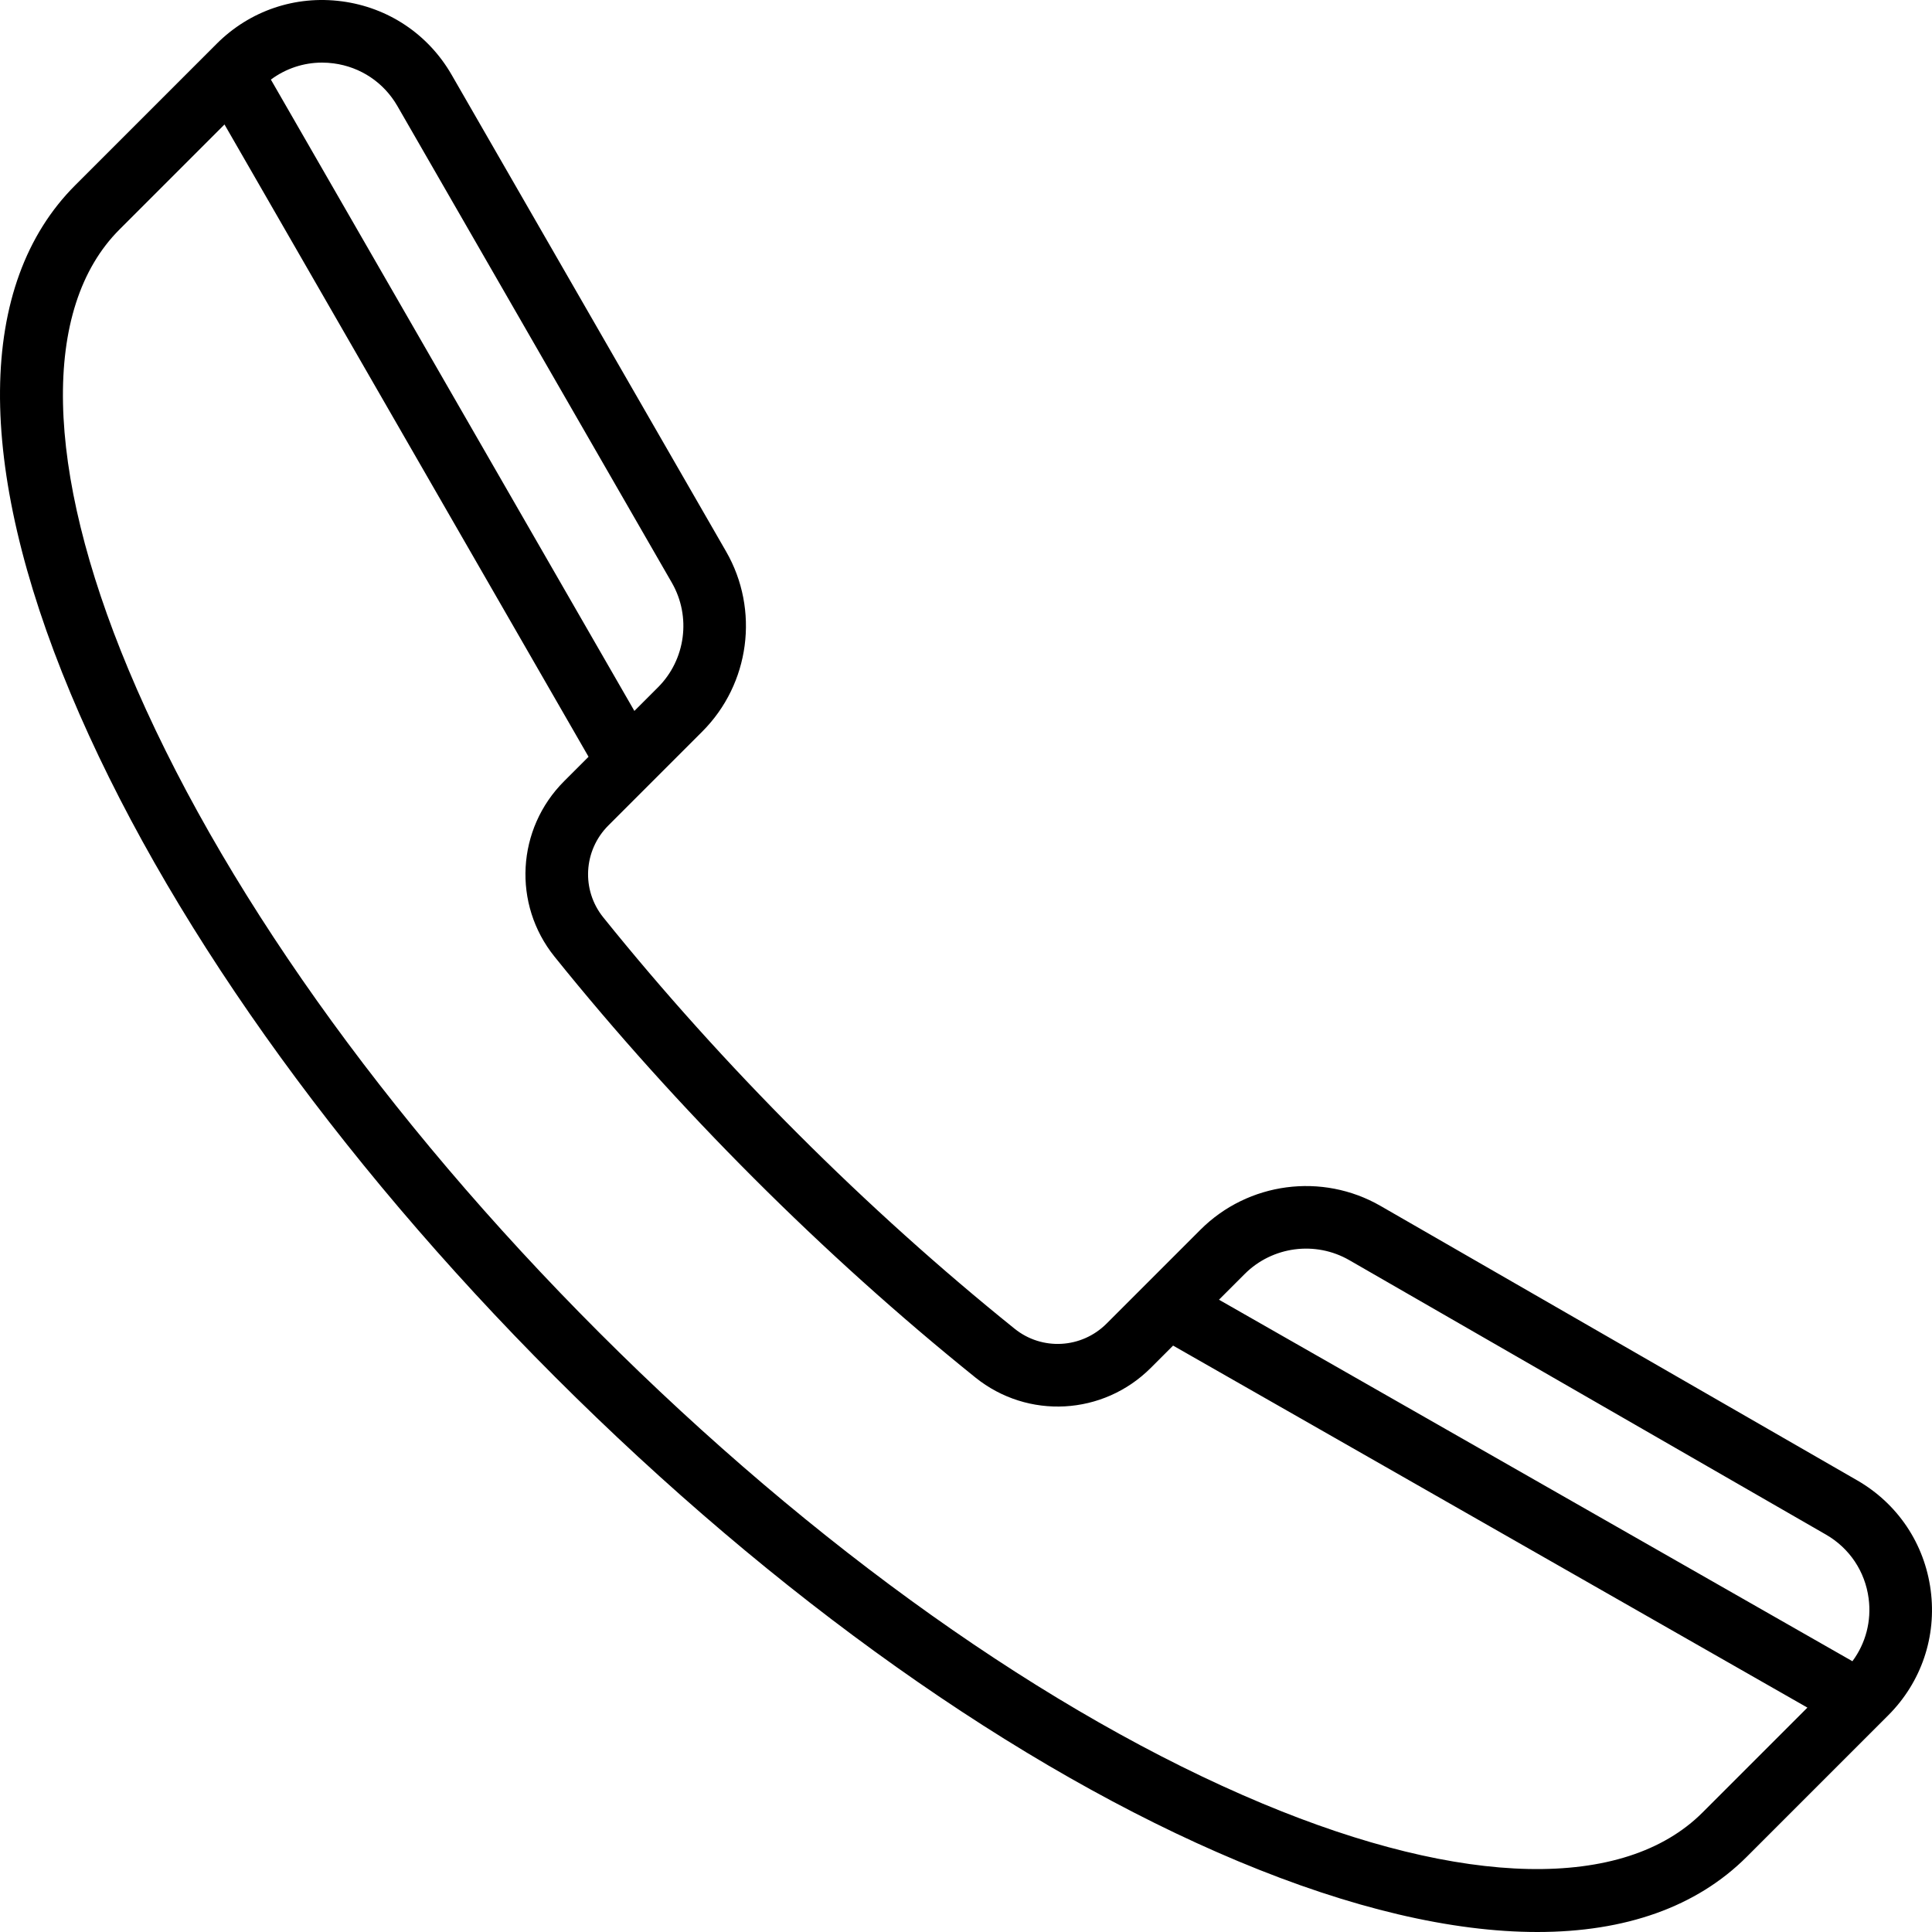
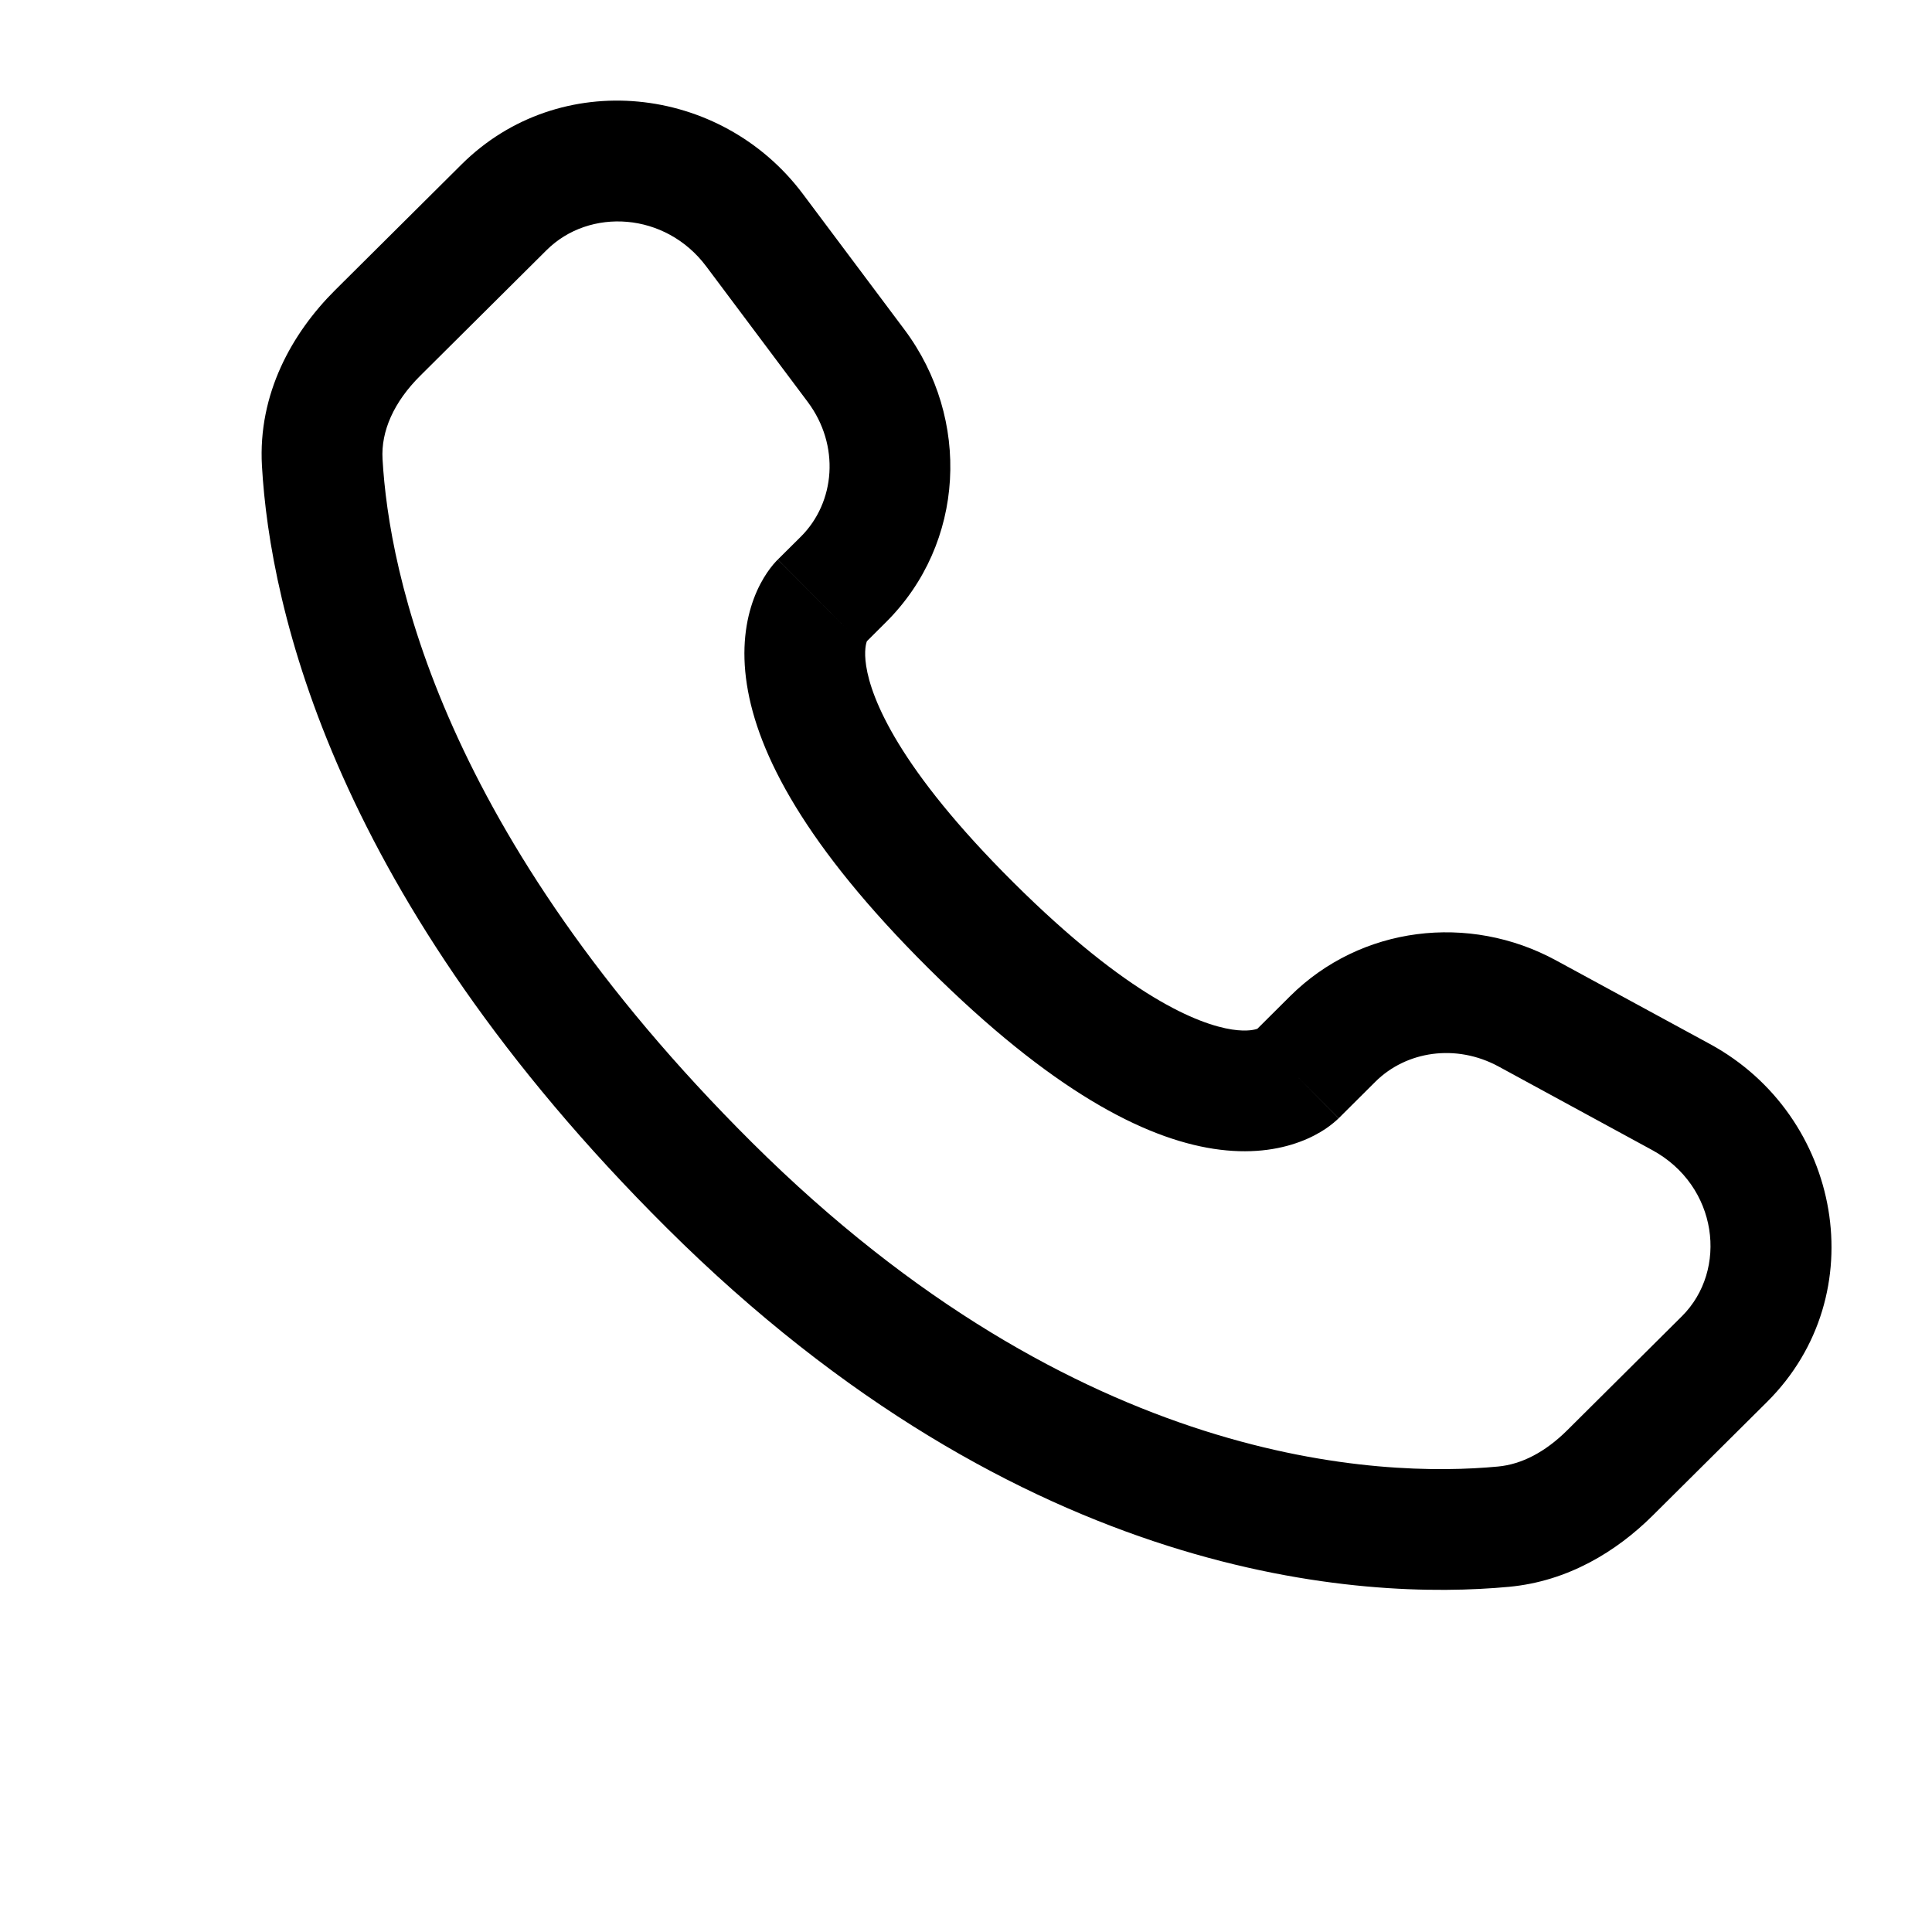
- <svg xmlns="http://www.w3.org/2000/svg" version="1.1" viewBox="0 0 463.009 463.009" enable-background="new 0 0 463.009 463.009">
-   <g>
-     <path d="m462.692,381.085c-1.472-11.126-7.895-20.719-17.62-26.318l-114.226-65.767c-13.99-8.055-31.738-5.71-43.157,5.708l-22.499,22.499c-5.987,5.988-15.459,6.518-22.028,1.231-17.737-14.272-35.201-29.979-51.906-46.685-16.705-16.705-32.412-34.168-46.685-51.906-5.287-6.57-4.758-16.041 1.231-22.029l22.498-22.499c11.418-11.417 13.766-29.163 5.709-43.156l-65.767-114.226c-5.6-9.726-15.192-16.148-26.318-17.62-11.127-1.475-22.06,2.236-29.996,10.172l-33.901,33.902c-23.661,23.662-24.041,66.944-1.07,121.875 22.088,52.818 63.308,110.962 116.065,163.721 52.759,52.758 110.903,93.978 163.722,116.066 27.039,11.307 51.253,16.957 71.697,16.956 21.088,0 38.163-6.013 50.178-18.027l33.901-33.902c7.935-7.936 11.643-18.869 10.172-29.995zm-139.33-79.086l114.226,65.767c5.649,3.252 9.379,8.824 10.233,15.286 0.718,5.423-0.691,10.763-3.885,15.066l-151.805-86.638 6.165-6.165c6.631-6.631 16.941-7.994 25.066-3.316zm-243.406-286.811c6.463,0.855 12.034,4.585 15.286,10.234l65.767,114.226c4.68,8.127 3.316,18.435-3.315,25.065l-5.663,5.663-87.114-151.303c3.561-2.637 7.82-4.069 12.26-4.069 0.921-1.77636e-15 1.85,0.061 2.779,0.184zm328.055,419.187c-18.798,18.798-57.244,18.01-105.48-2.162-51.06-21.352-107.491-61.424-158.901-112.833-51.41-51.41-91.482-107.842-112.834-158.901-20.173-48.237-20.96-86.683-2.162-105.482l25.167-25.168 87.245,151.532-5.851,5.851c-11.415,11.416-12.409,29.488-2.311,42.04 14.609,18.156 30.68,36.024 47.764,53.108 17.086,17.085 34.954,33.156 53.109,47.765 12.55,10.098 30.622,9.105 42.04-2.312l5.338-5.338 152.016,86.759-25.14,25.141z" />
-   </g>
+ <svg xmlns="http://www.w3.org/2000/svg" width="800px" height="800px" viewBox="0 0 24 24" fill="none">
+   <path d="M16.101 13.359L15.572 12.827H15.572L16.101 13.359ZM16.556 12.906L17.085 13.438H17.085L16.556 12.906ZM18.973 12.589L18.615 13.248L18.973 12.589ZM20.883 13.628L20.525 14.287L20.883 13.628ZM21.422 16.883L21.951 17.415L21.422 16.883ZM20.001 18.295L19.472 17.764L20.001 18.295ZM18.676 18.965L18.746 19.712H18.746L18.676 18.965ZM8.815 14.727L9.344 14.195L8.815 14.727ZM4.003 5.746L3.254 5.788L3.254 5.788L4.003 5.746ZM10.477 7.197L11.006 7.729H11.006L10.477 7.197ZM10.634 4.543L11.235 4.094L10.634 4.543ZM9.373 2.859L8.773 3.309V3.309L9.373 2.859ZM6.261 2.575L6.79 3.107H6.79L6.261 2.575ZM4.692 4.136L4.163 3.604H4.163L4.692 4.136ZM12.063 11.497L12.592 10.965L12.063 11.497ZM16.63 13.891L17.085 13.438L16.027 12.374L15.572 12.827L16.63 13.891ZM18.615 13.248L20.525 14.287L21.241 12.969L19.331 11.931L18.615 13.248ZM20.893 16.351L19.472 17.764L20.53 18.827L21.951 17.415L20.893 16.351ZM18.607 18.218C17.157 18.354 13.406 18.233 9.344 14.195L8.287 15.258C12.719 19.665 16.937 19.881 18.746 19.712L18.607 18.218ZM9.344 14.195C5.473 10.345 4.832 7.108 4.752 5.703L3.254 5.788C3.355 7.556 4.149 11.144 8.287 15.258L9.344 14.195ZM10.72 8.014L11.006 7.729L9.949 6.666L9.662 6.951L10.72 8.014ZM11.235 4.094L9.974 2.41L8.773 3.309L10.034 4.993L11.235 4.094ZM5.733 2.043L4.163 3.604L5.221 4.667L6.79 3.107L5.733 2.043ZM10.191 7.483C9.662 6.951 9.661 6.951 9.66 6.952C9.66 6.952 9.659 6.953 9.659 6.954C9.658 6.955 9.657 6.956 9.656 6.957C9.654 6.959 9.652 6.961 9.65 6.963C9.645 6.968 9.641 6.972 9.636 6.978C9.626 6.988 9.616 7 9.604 7.014C9.582 7.041 9.556 7.074 9.529 7.114C9.475 7.194 9.416 7.299 9.366 7.432C9.264 7.703 9.209 8.061 9.278 8.503C9.412 9.368 10.008 10.511 11.534 12.029L12.592 10.965C11.163 9.545 10.823 8.681 10.76 8.273C10.73 8.079 10.761 7.984 10.77 7.961C10.775 7.947 10.777 7.946 10.771 7.955C10.768 7.96 10.762 7.967 10.754 7.977C10.75 7.982 10.745 7.988 10.739 7.994C10.736 7.997 10.733 8 10.73 8.004C10.729 8.005 10.727 8.007 10.725 8.009C10.724 8.01 10.723 8.011 10.722 8.012C10.722 8.012 10.721 8.013 10.721 8.013C10.72 8.014 10.72 8.014 10.191 7.483ZM11.534 12.029C13.061 13.547 14.21 14.138 15.076 14.271C15.519 14.339 15.876 14.285 16.147 14.184C16.28 14.135 16.386 14.076 16.466 14.023C16.506 13.996 16.539 13.97 16.566 13.948C16.58 13.937 16.592 13.926 16.602 13.917C16.608 13.912 16.613 13.907 16.617 13.903C16.619 13.901 16.622 13.899 16.624 13.897C16.625 13.896 16.626 13.895 16.627 13.894C16.627 13.893 16.628 13.893 16.628 13.892C16.629 13.892 16.63 13.891 16.101 13.359C15.572 12.827 15.573 12.826 15.573 12.826C15.573 12.826 15.574 12.825 15.575 12.824C15.576 12.823 15.576 12.823 15.577 12.822C15.579 12.82 15.581 12.818 15.583 12.817C15.586 12.813 15.589 12.81 15.593 12.807C15.599 12.802 15.604 12.797 15.609 12.793C15.619 12.785 15.627 12.78 15.631 12.776C15.64 12.77 15.638 12.773 15.624 12.778C15.599 12.788 15.501 12.819 15.304 12.789C14.89 12.725 14.02 12.385 12.592 10.965L11.534 12.029ZM9.974 2.41C8.954 1.048 6.95 0.833 5.733 2.043L6.79 3.107C7.322 2.578 8.266 2.632 8.773 3.309L9.974 2.41ZM4.752 5.703C4.732 5.357 4.891 4.995 5.221 4.667L4.163 3.604C3.626 4.138 3.203 4.894 3.254 5.788L4.752 5.703ZM19.472 17.764C19.198 18.037 18.903 18.191 18.607 18.218L18.746 19.712C19.48 19.643 20.082 19.272 20.53 18.827L19.472 17.764ZM11.006 7.729C11.991 6.75 12.064 5.202 11.235 4.094L10.034 4.993C10.437 5.532 10.377 6.239 9.949 6.666L11.006 7.729ZM20.525 14.287C21.343 14.732 21.47 15.777 20.893 16.351L21.951 17.415C23.291 16.082 22.878 13.858 21.241 12.969L20.525 14.287ZM17.085 13.438C17.469 13.056 18.087 12.962 18.615 13.248L19.331 11.931C18.247 11.341 16.903 11.504 16.027 12.374L17.085 13.438Z" fill="#000000" />
</svg>
